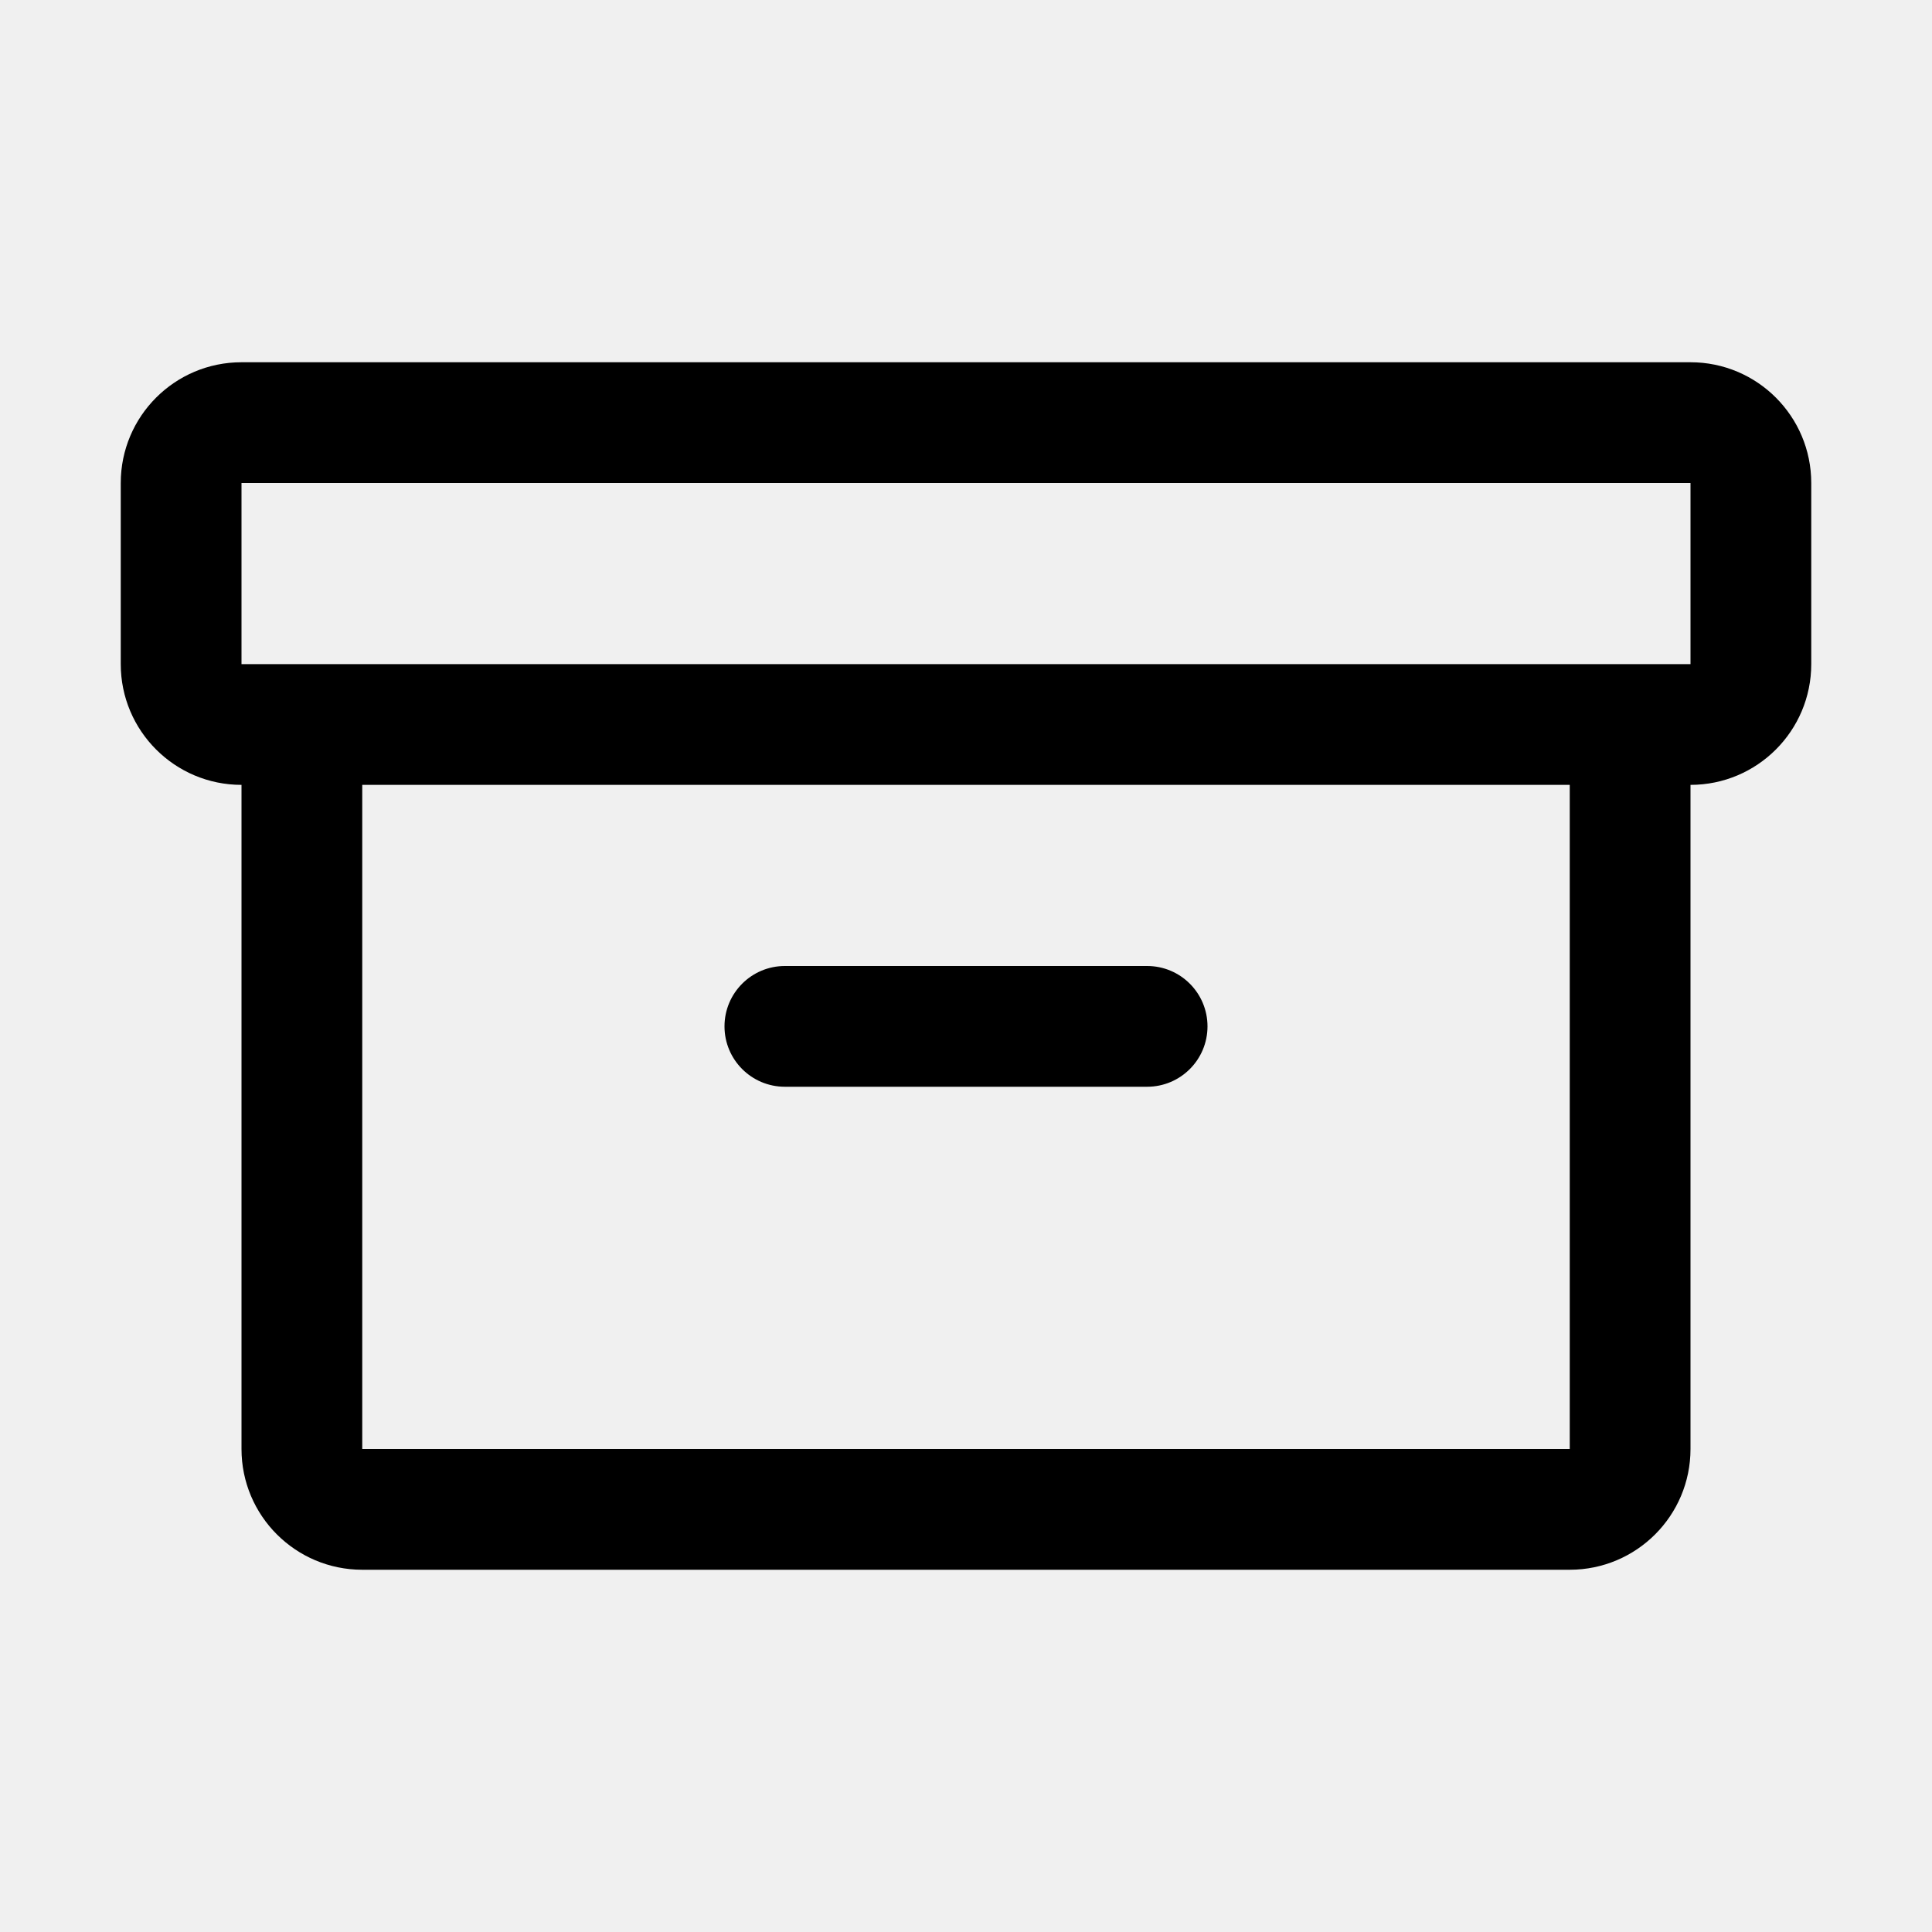
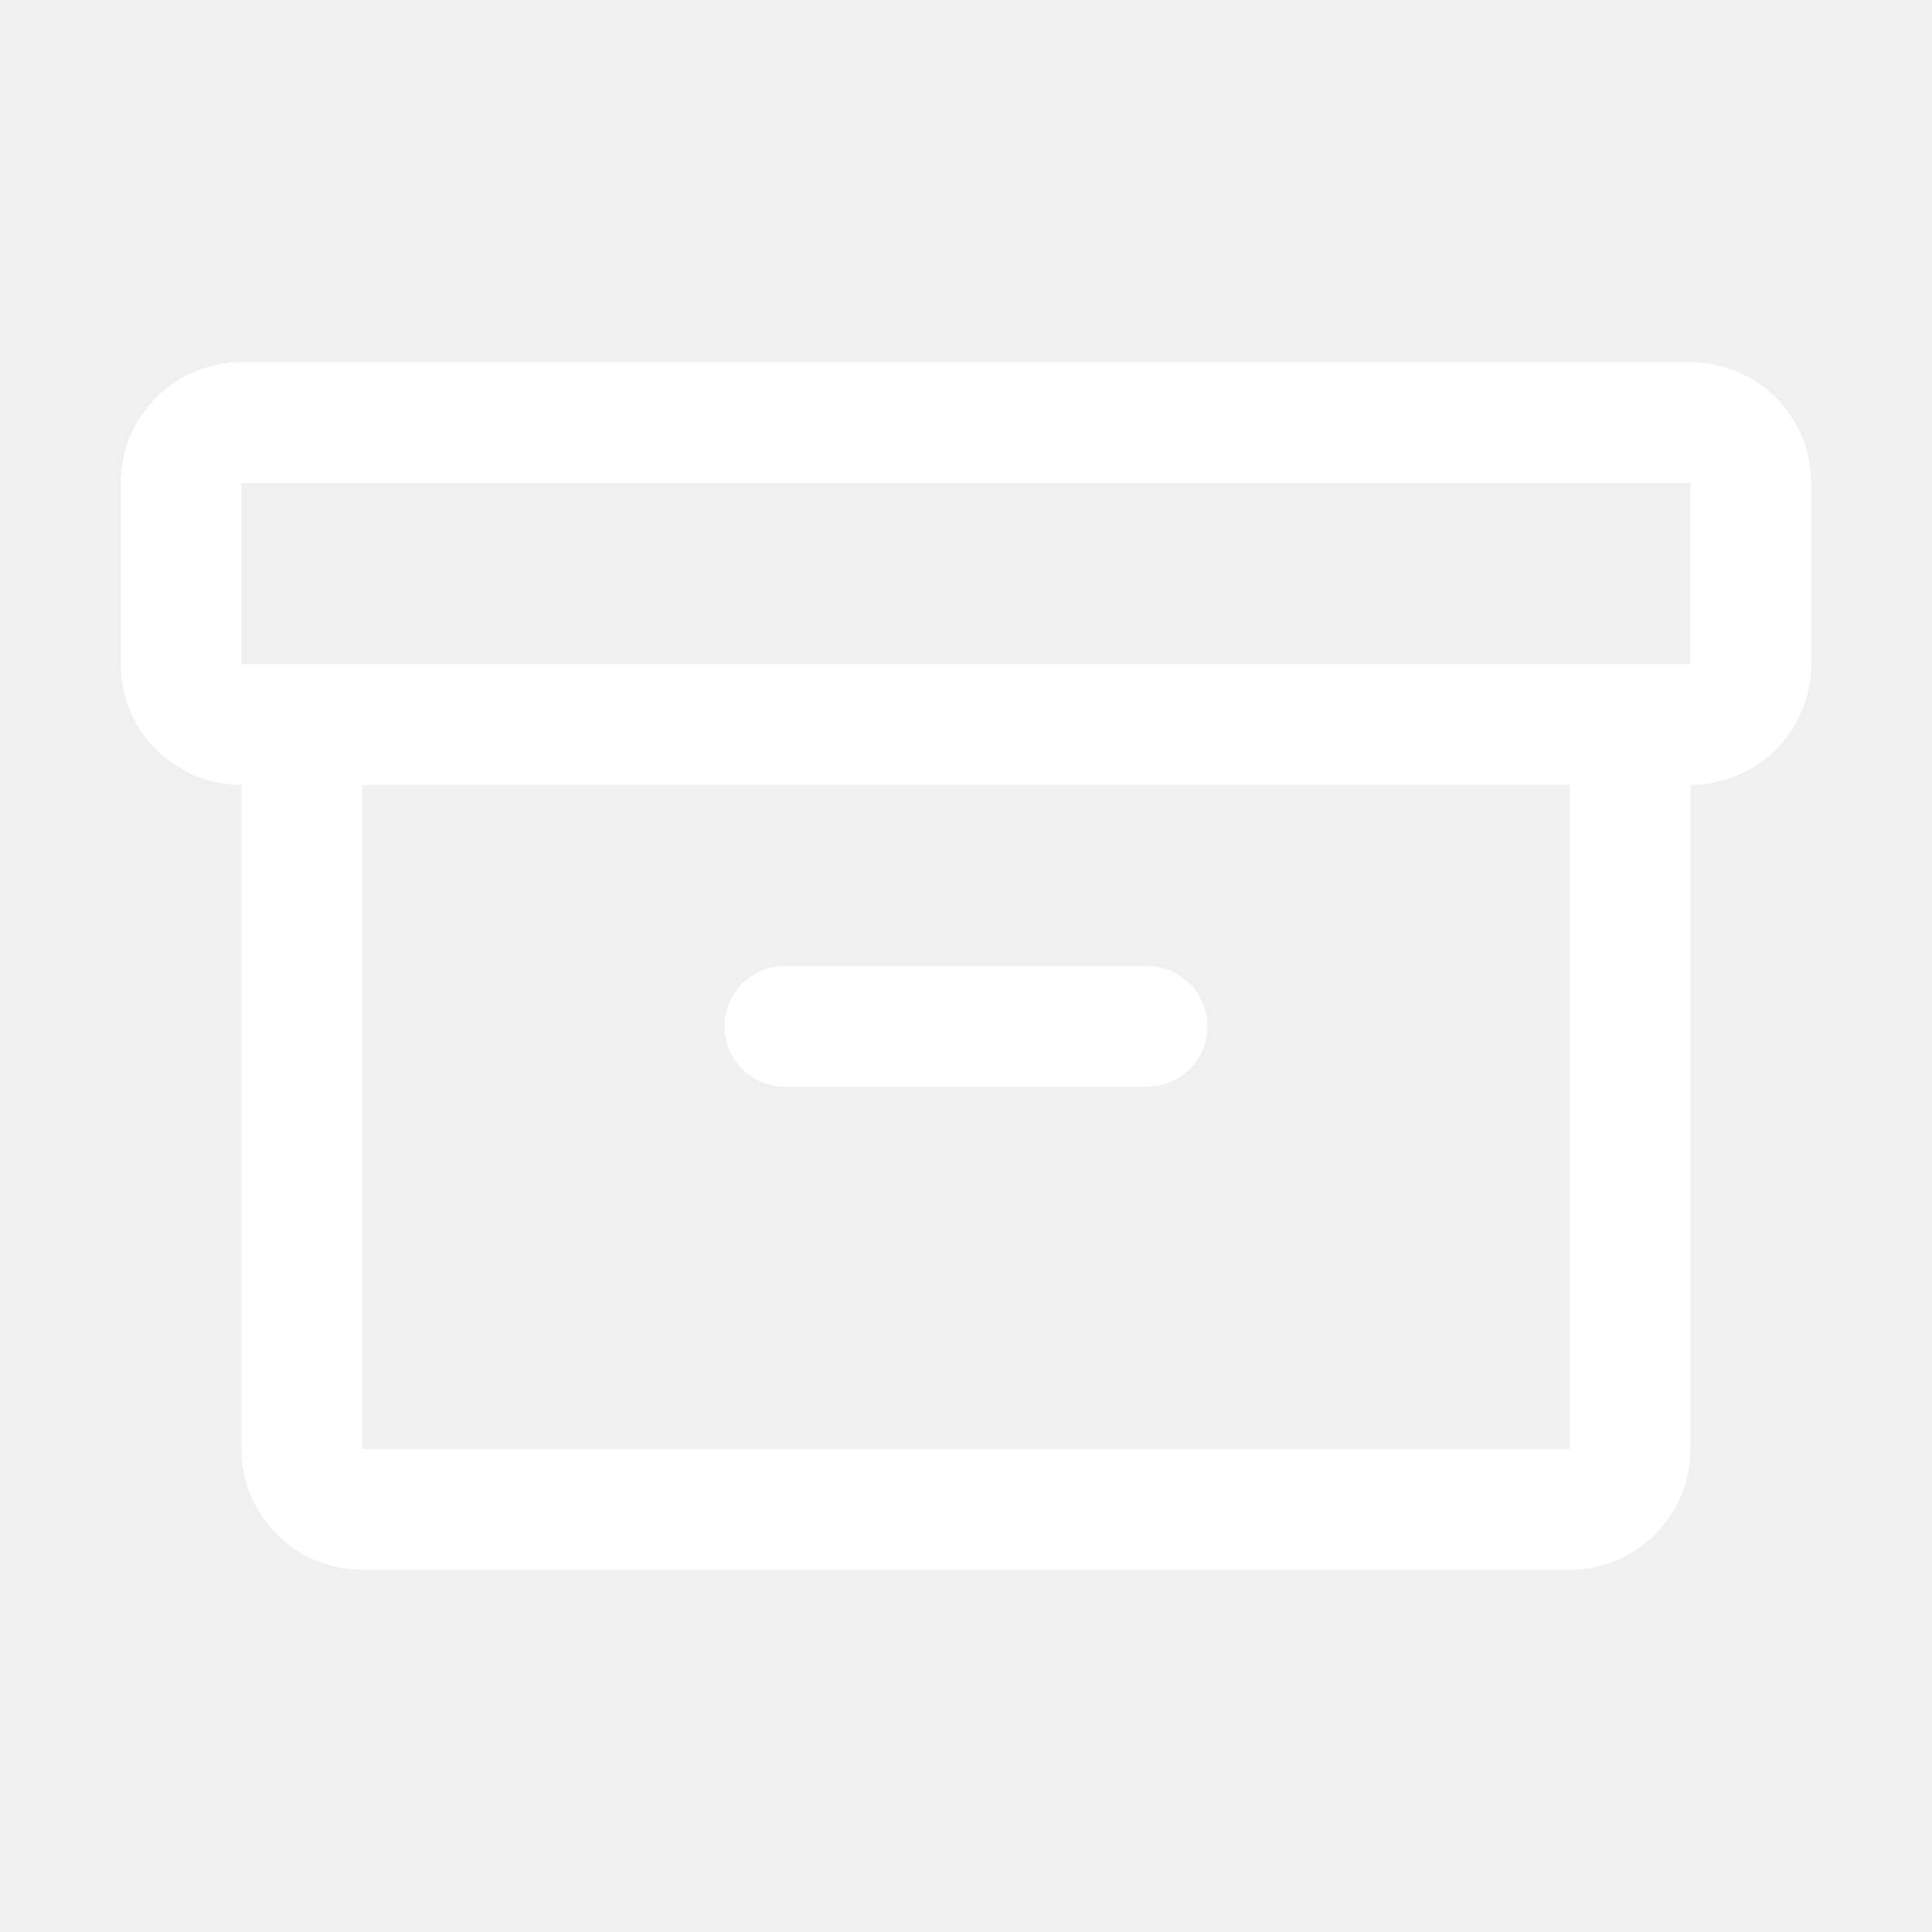
- <svg xmlns="http://www.w3.org/2000/svg" width="40" height="40" fill="#000000" viewBox="0 0 256 256">
+ <svg xmlns="http://www.w3.org/2000/svg" width="40" height="40" fill="#ffffff" viewBox="0 0 256 256">
  <path d="M224,48H32A16,16,0,0,0,16,64V88a16,16,0,0,0,16,16v88a16,16,0,0,0,16,16H208a16,16,0,0,0,16-16V104a16,16,0,0,0,16-16V64A16,16,0,0,0,224,48ZM208,192H48V104H208ZM224,88H32V64H224V88ZM96,136a8,8,0,0,1,8-8h48a8,8,0,0,1,0,16H104A8,8,0,0,1,96,136Z" />
</svg>
